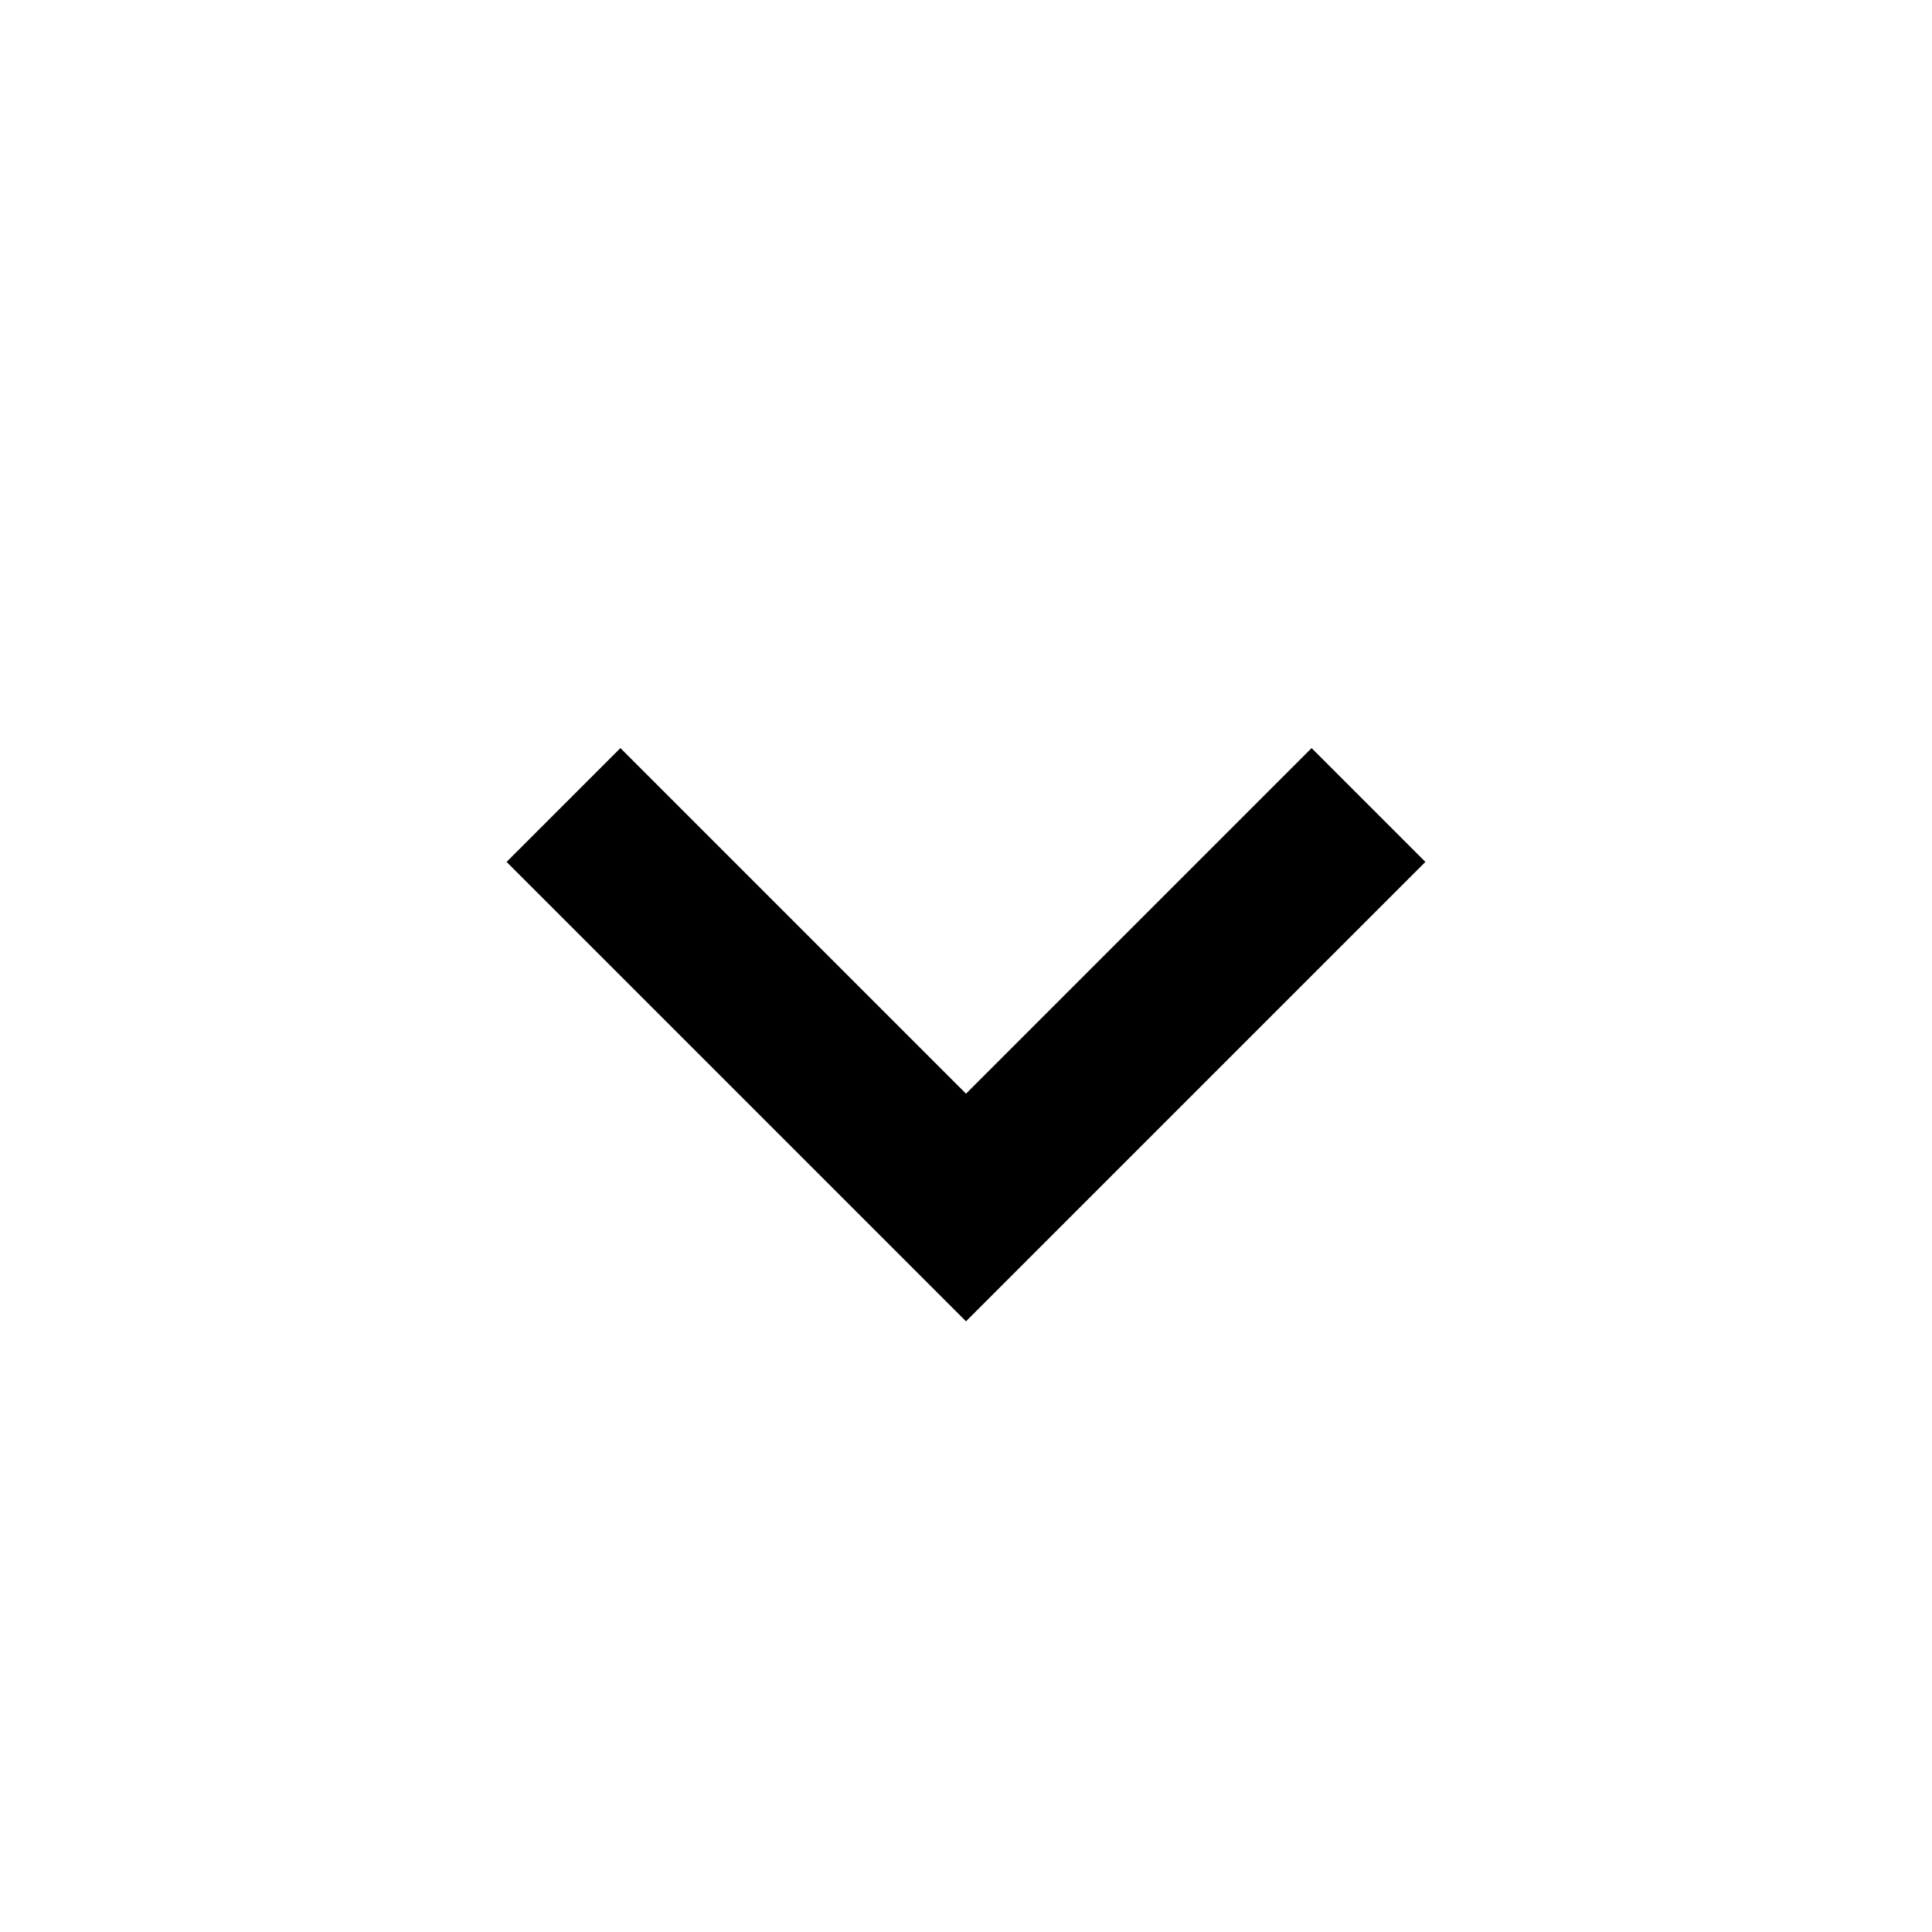
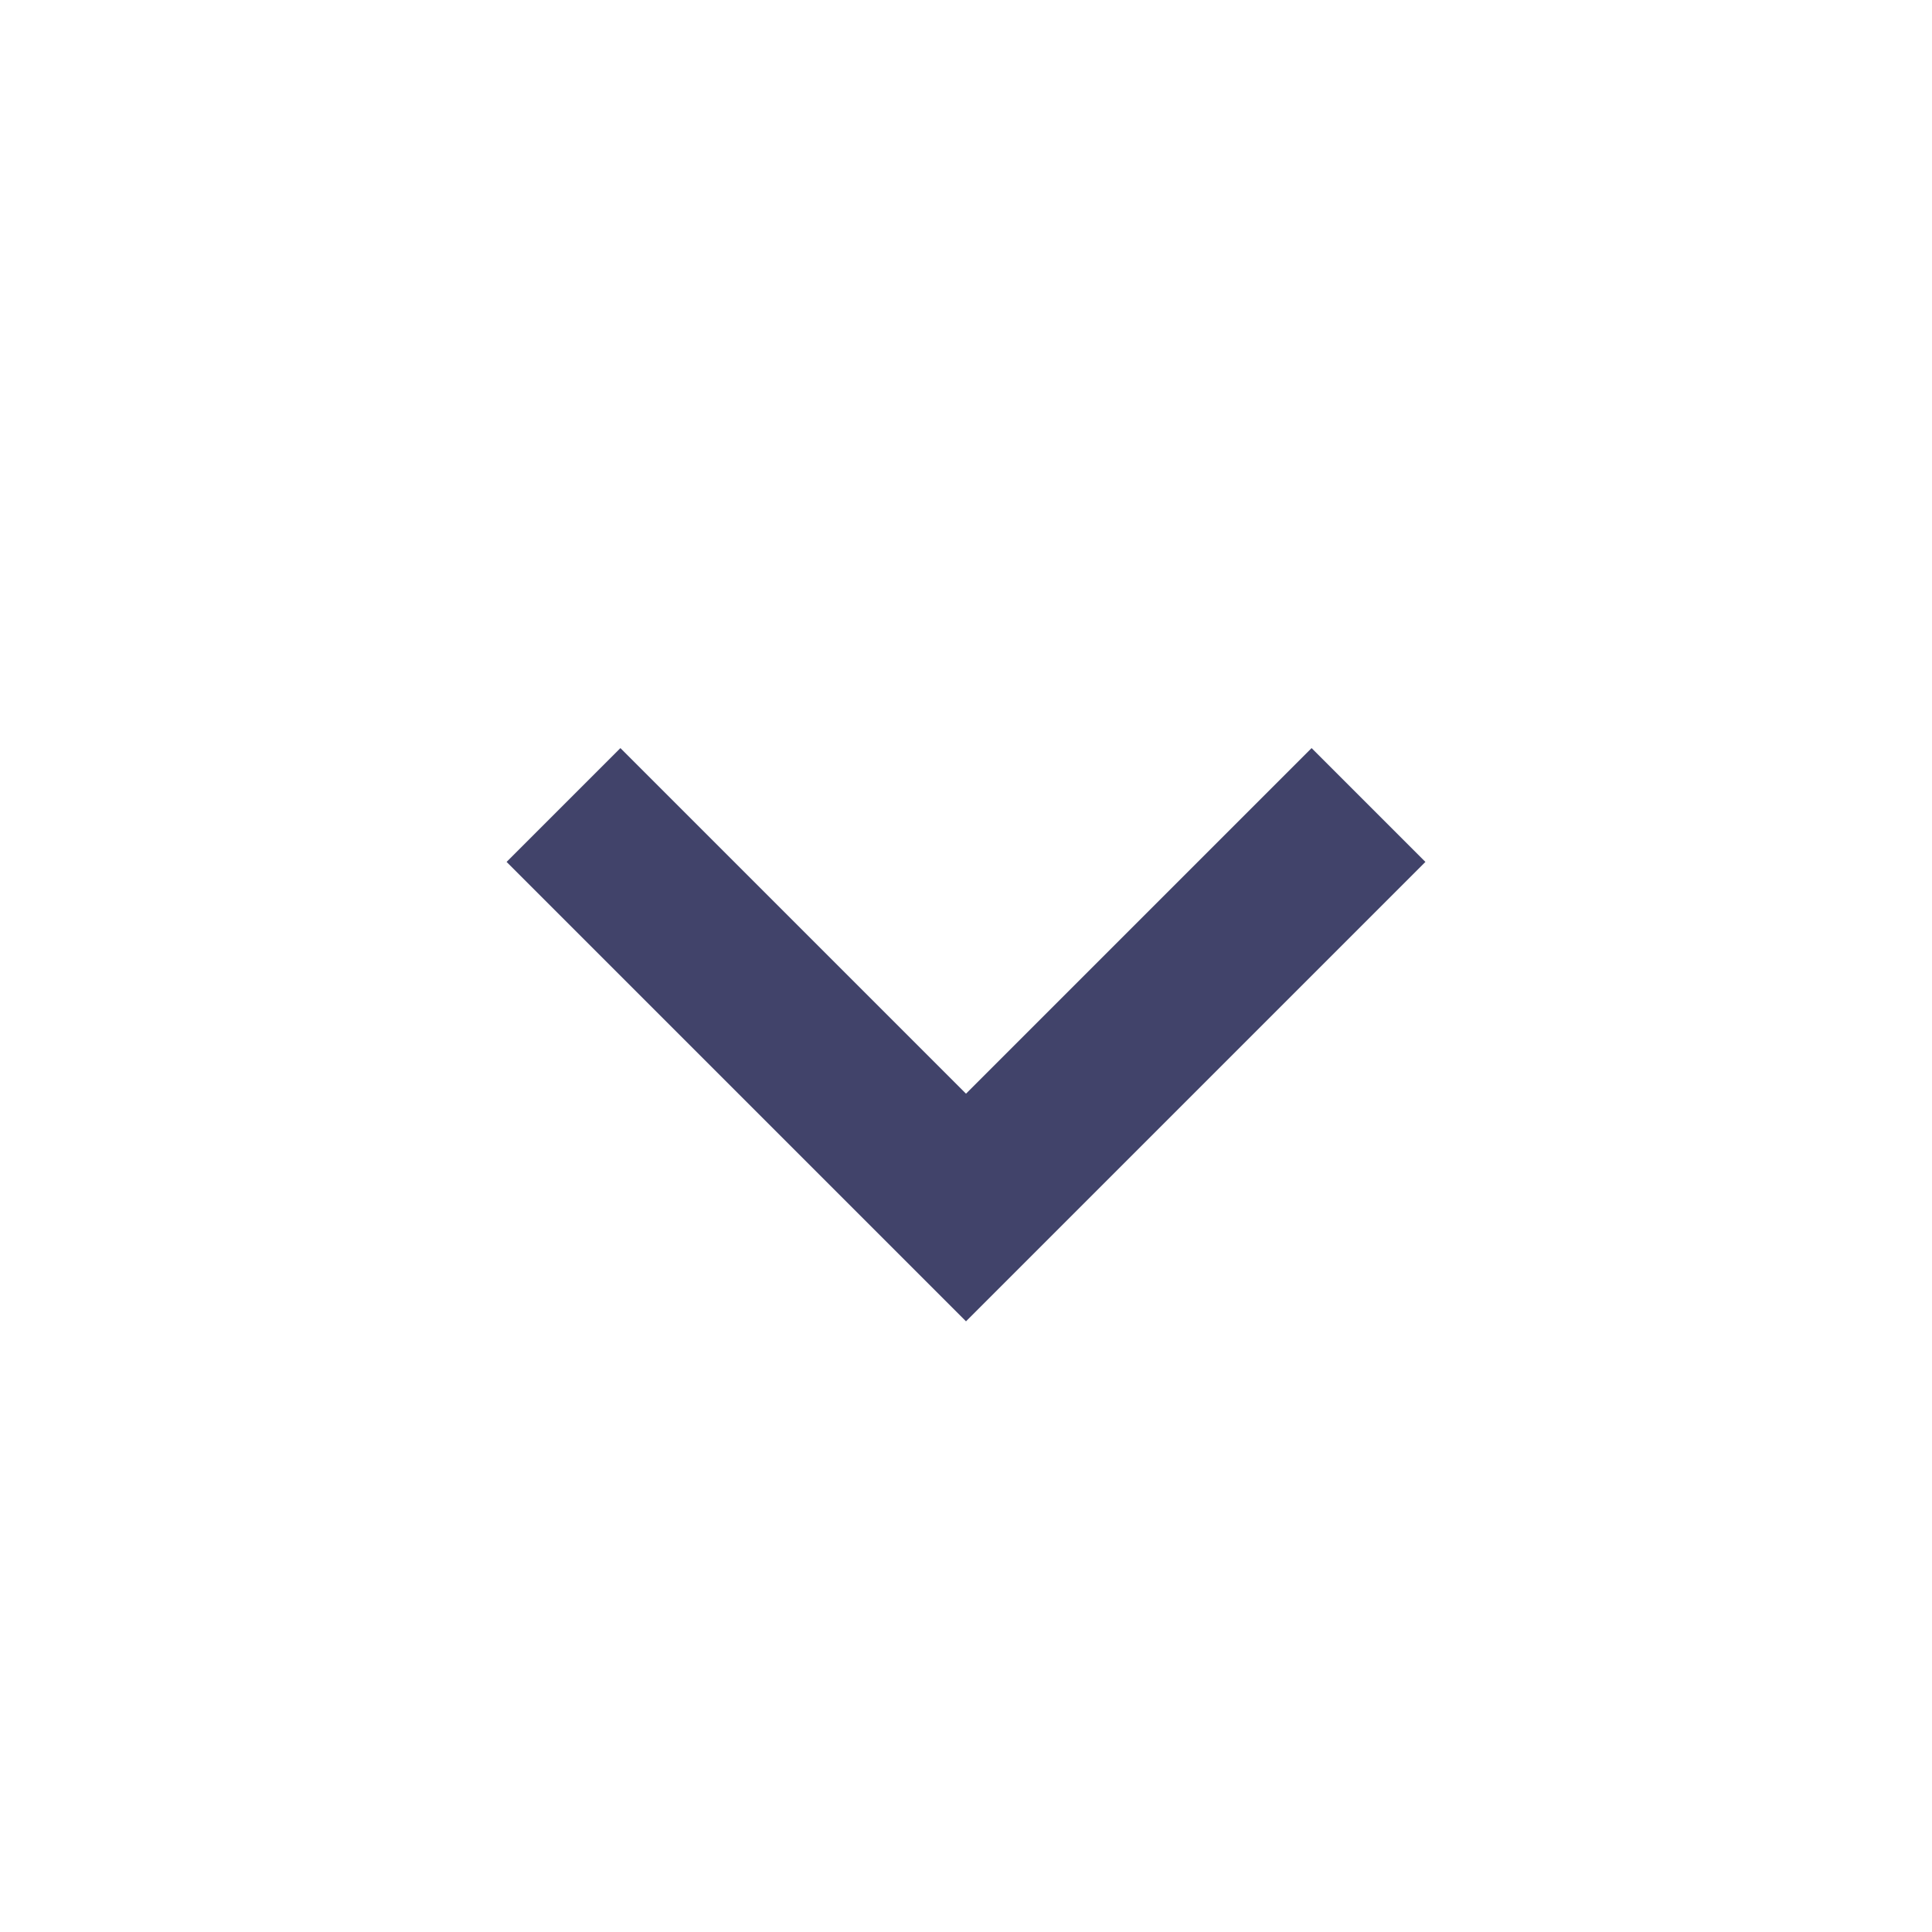
- <svg xmlns="http://www.w3.org/2000/svg" fill="#41436a" width="24" height="24" viewBox="0 0 24 24" style="fill: rgba(0, 0, 0, 1);transform: ;msFilter:;">
+ <svg xmlns="http://www.w3.org/2000/svg" fill="#41436a" width="24" height="24" viewBox="0 0 24 24" style="transform: ;msFilter:;">
  <path d="M16.293 9.293 12 13.586 7.707 9.293l-1.414 1.414L12 16.414l5.707-5.707z" />
</svg>
